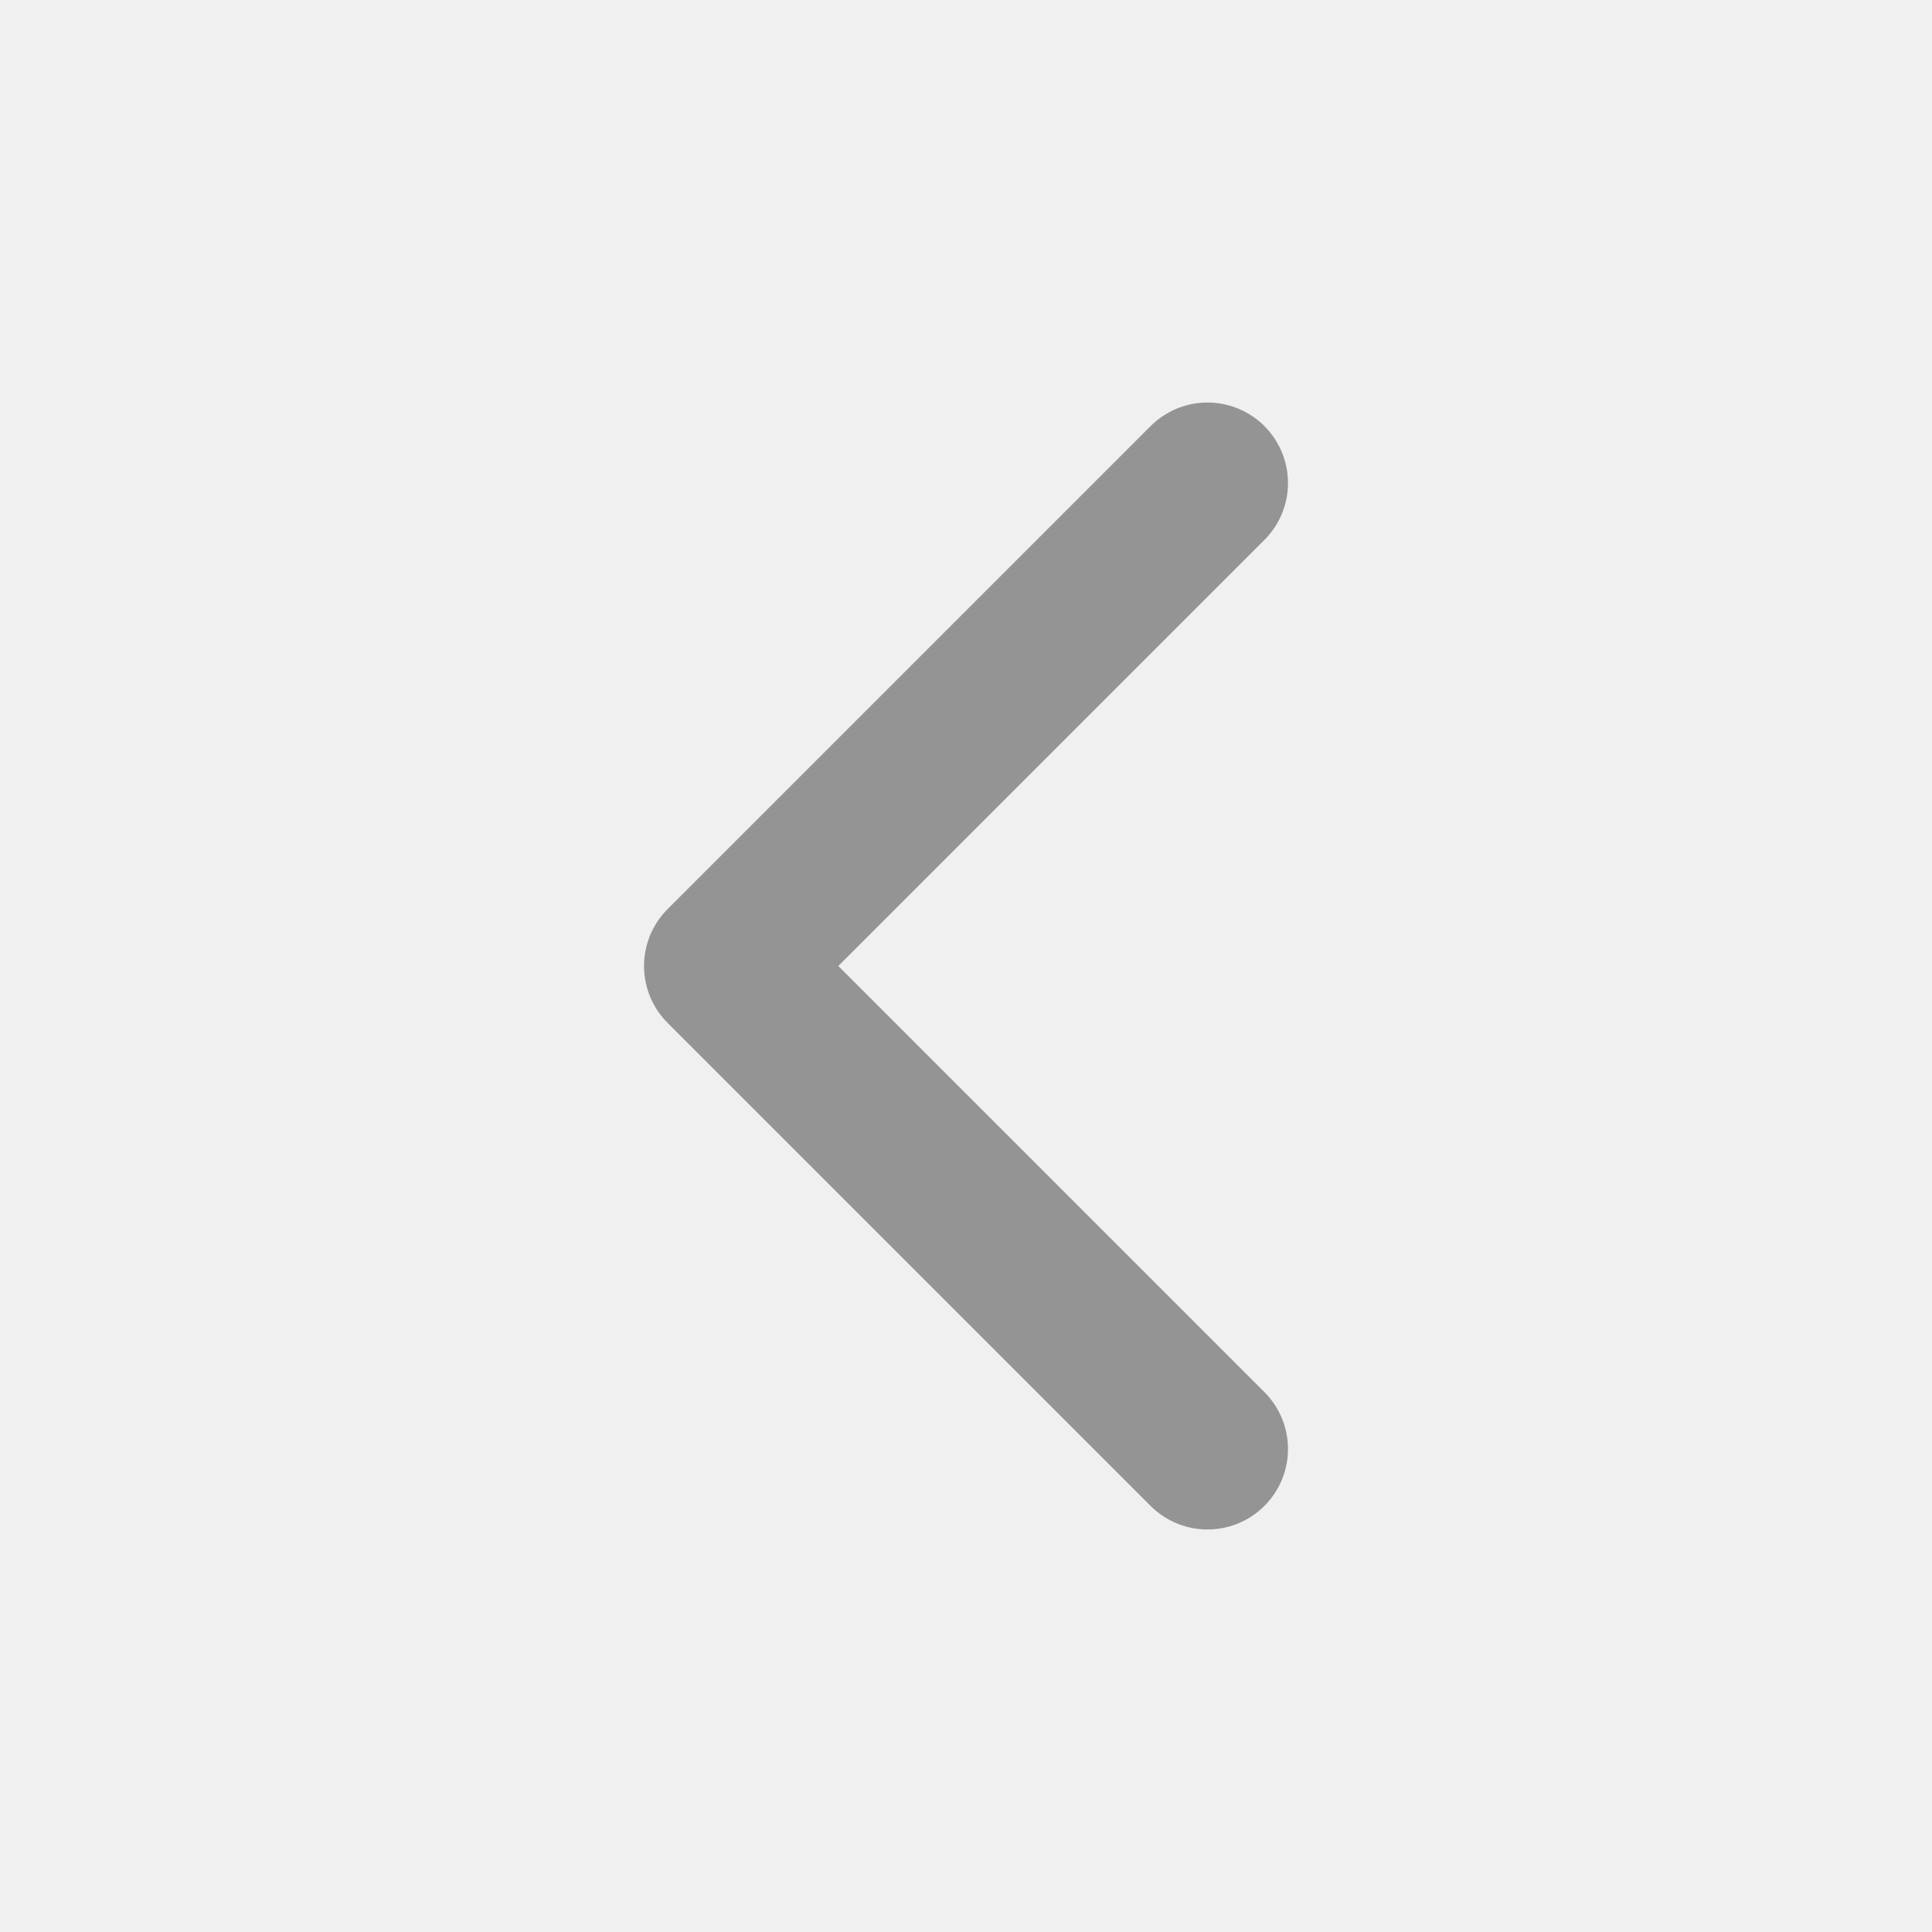
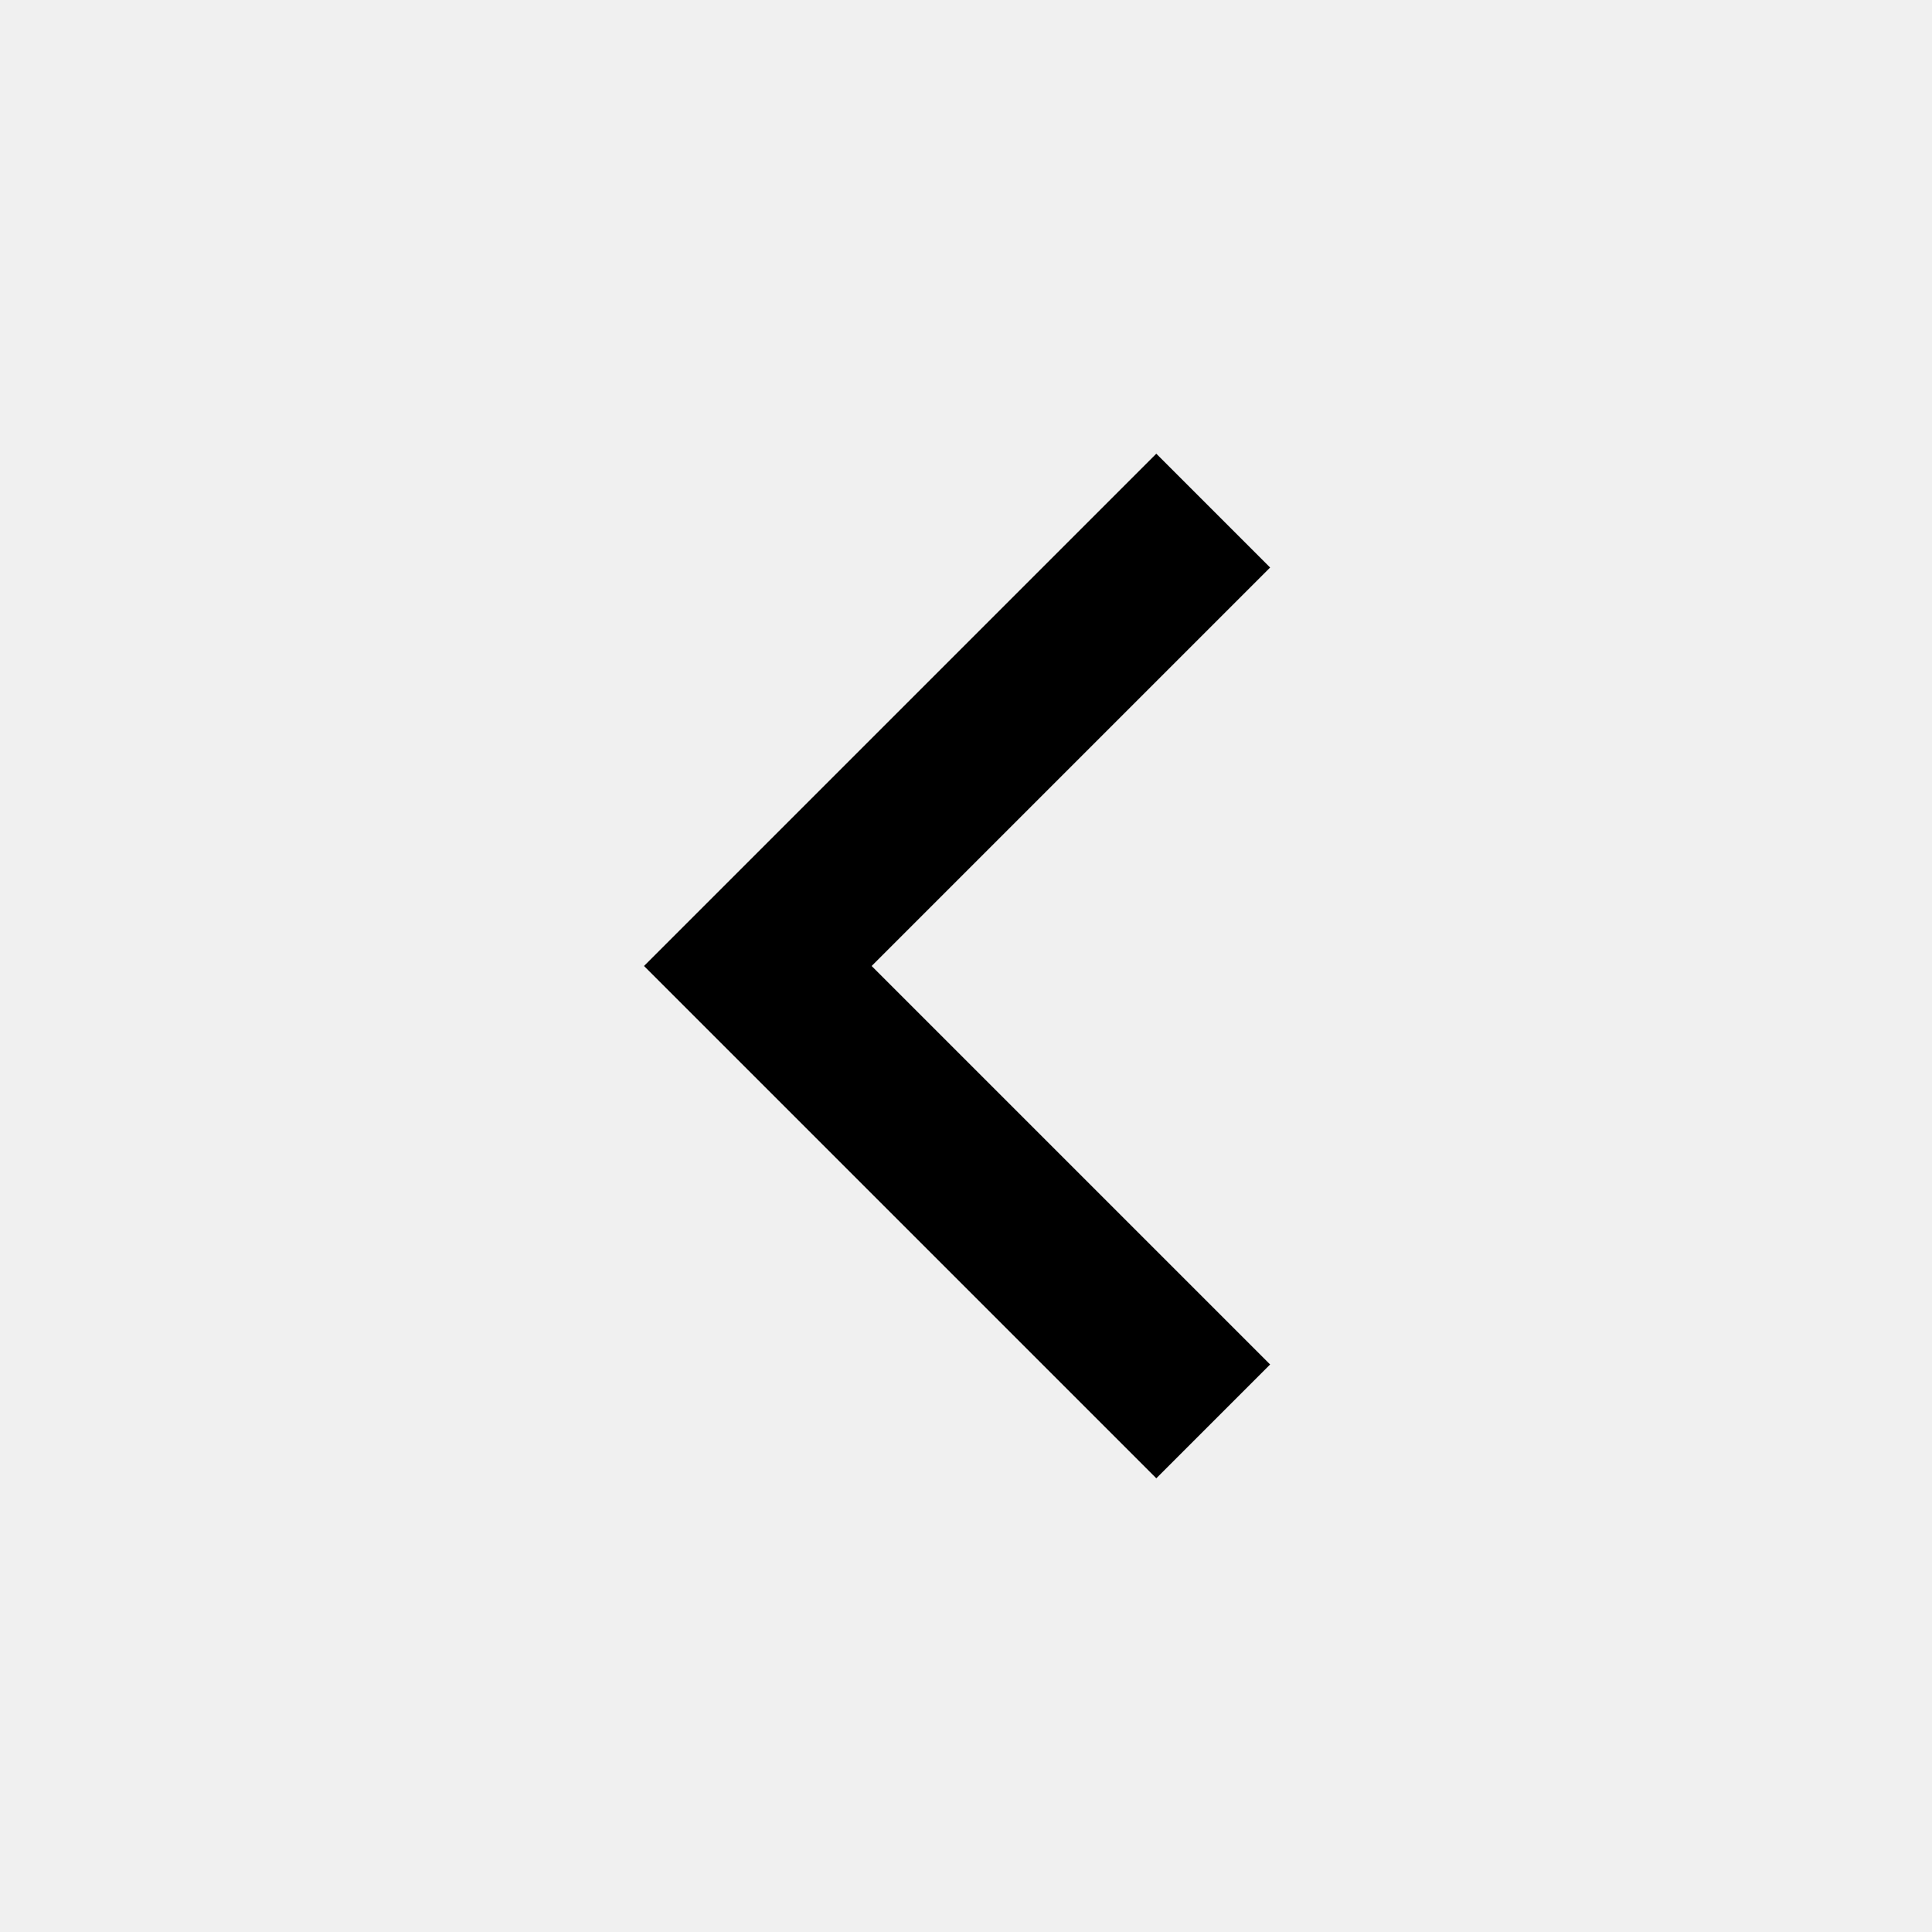
- <svg xmlns="http://www.w3.org/2000/svg" width="16" height="16" viewBox="0 0 16 16" fill="none">
-   <path d="M10 12L6 8L10 4" stroke="#949494" stroke-width="1.333" stroke-linecap="round" stroke-linejoin="round" />
+ <svg xmlns="http://www.w3.org/2000/svg" width="24" height="24" viewBox="0 0 24 24" fill="none">
+   <g clip-path="url(#clip0_269_1805)">
+     <path d="M10.828 12L15.778 16.95L14.364 18.364L8 12L14.364 5.636L15.778 7.05L10.828 12Z" fill="black" />
+   </g>
+   <defs>
+     <clipPath id="clip0_269_1805">
+       <rect width="24" height="24" fill="white" />
+     </clipPath>
+   </defs>
</svg>
